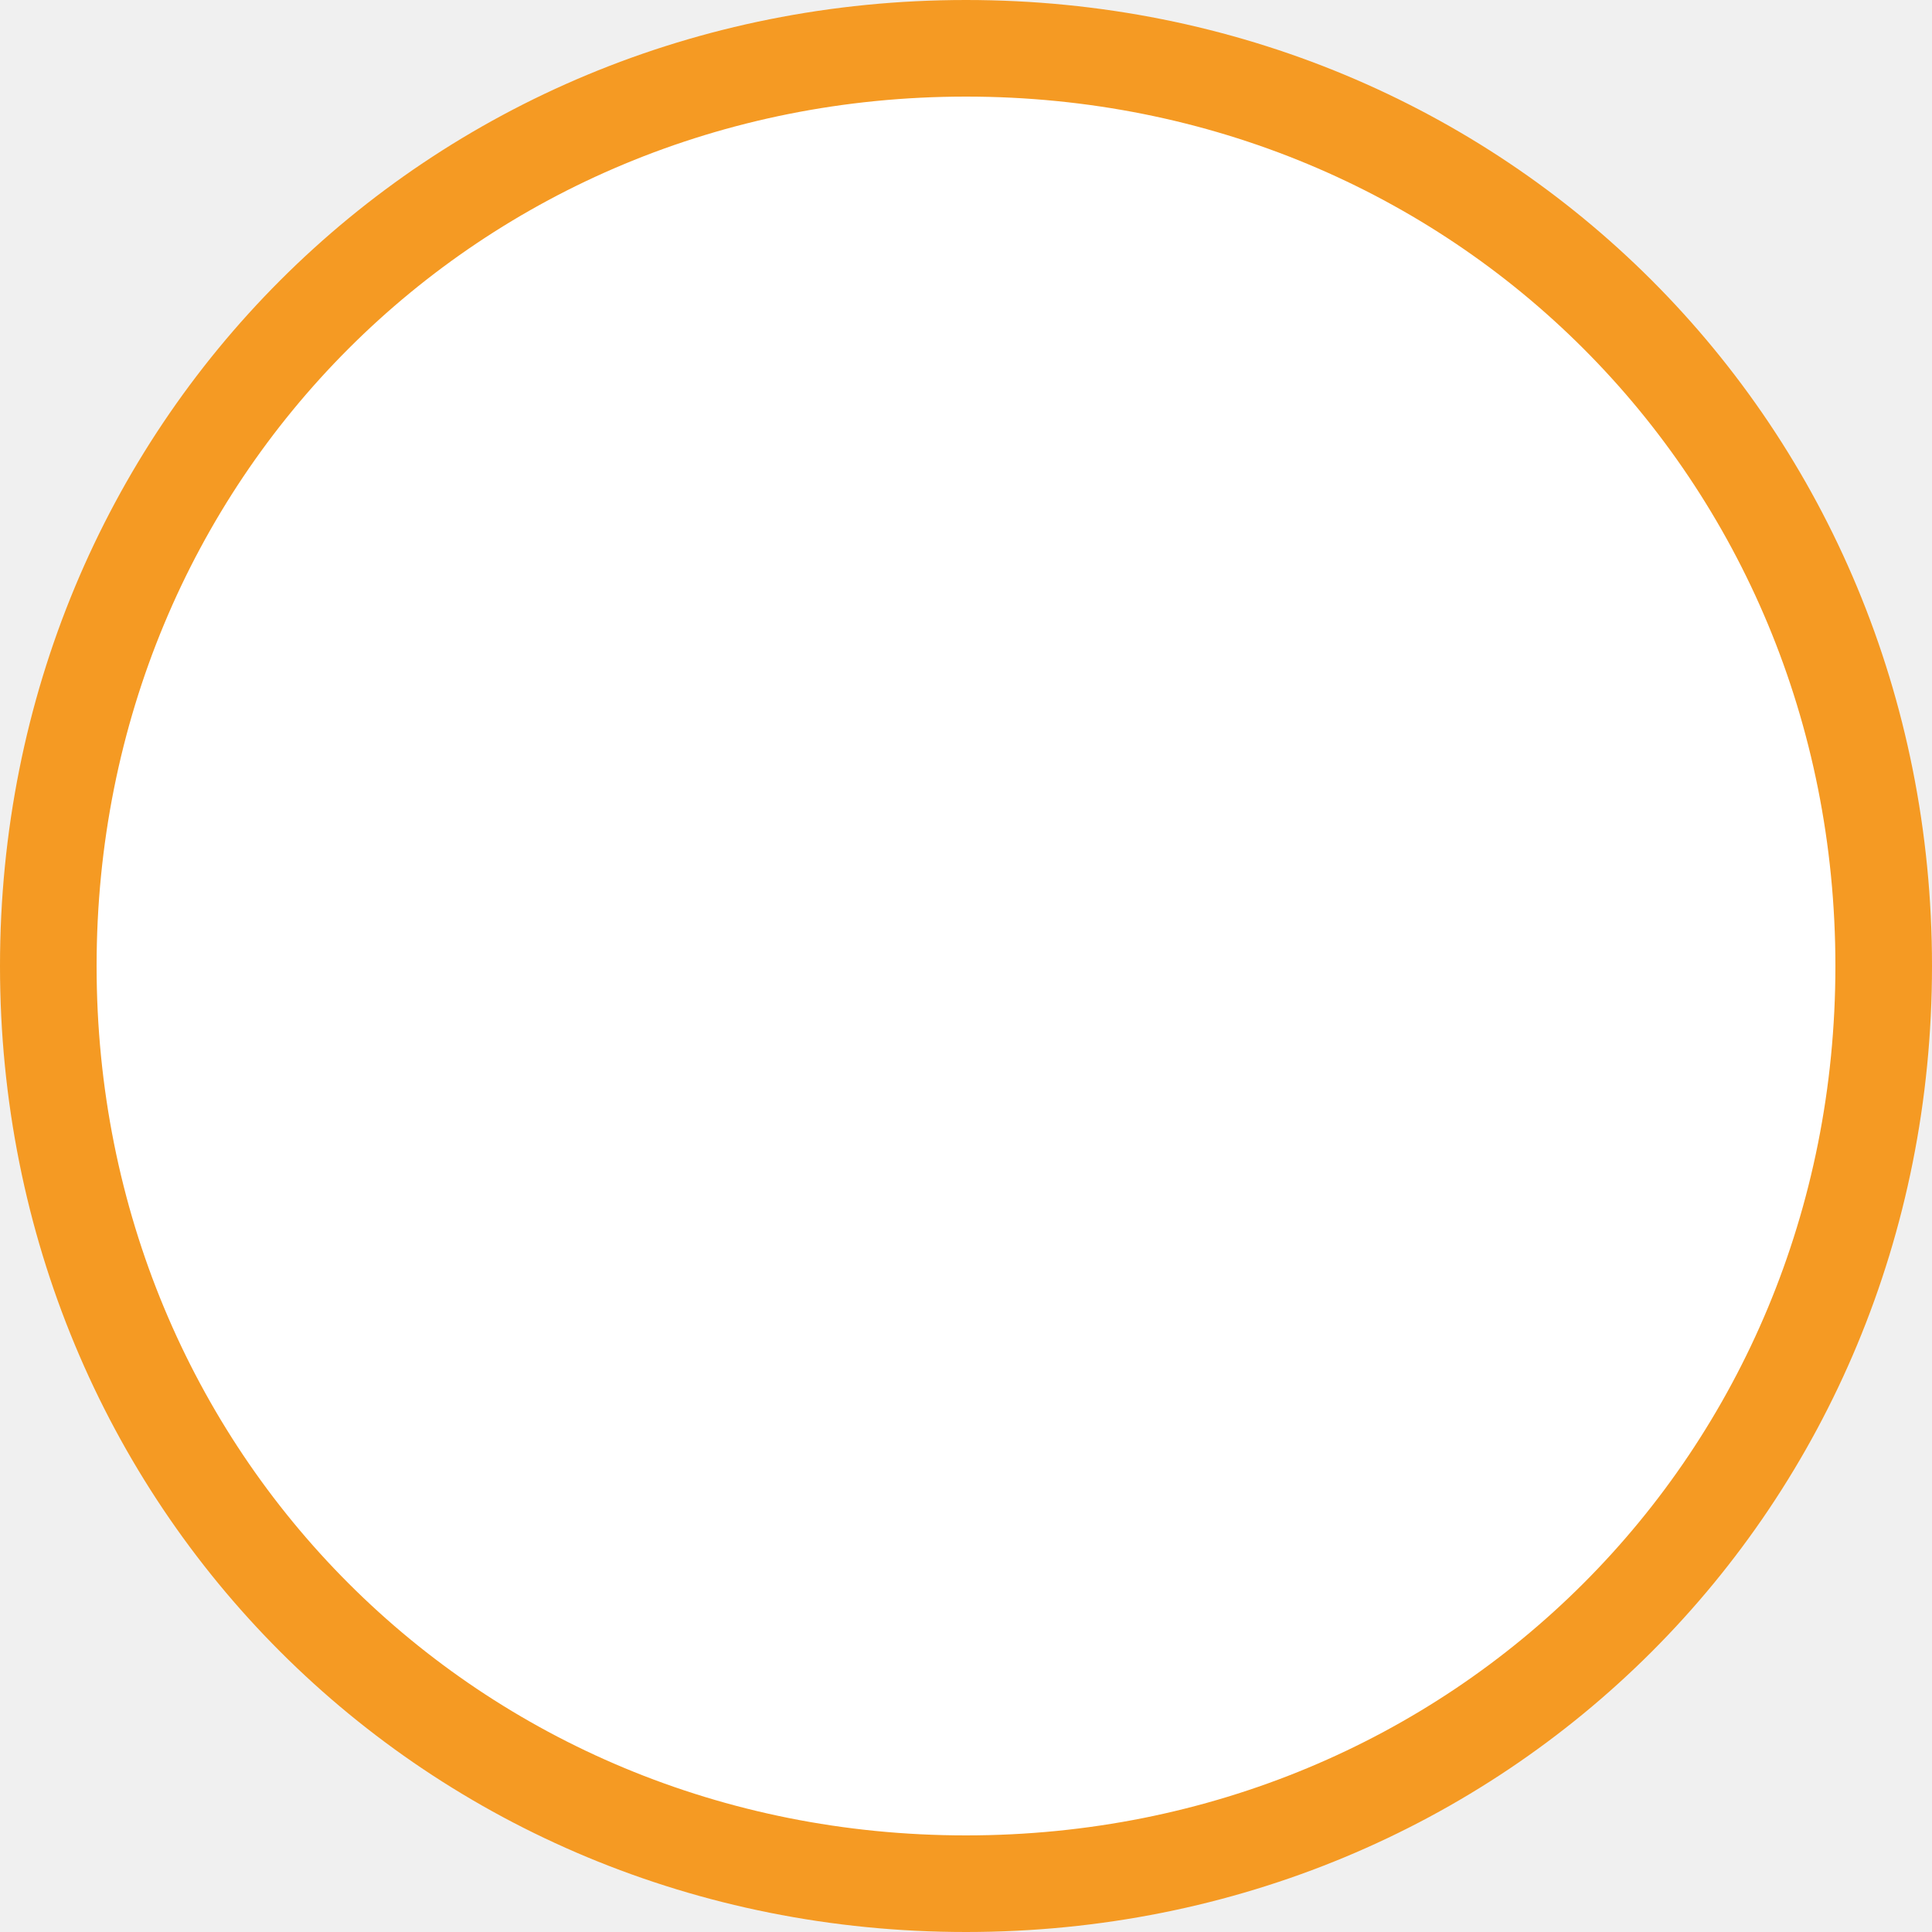
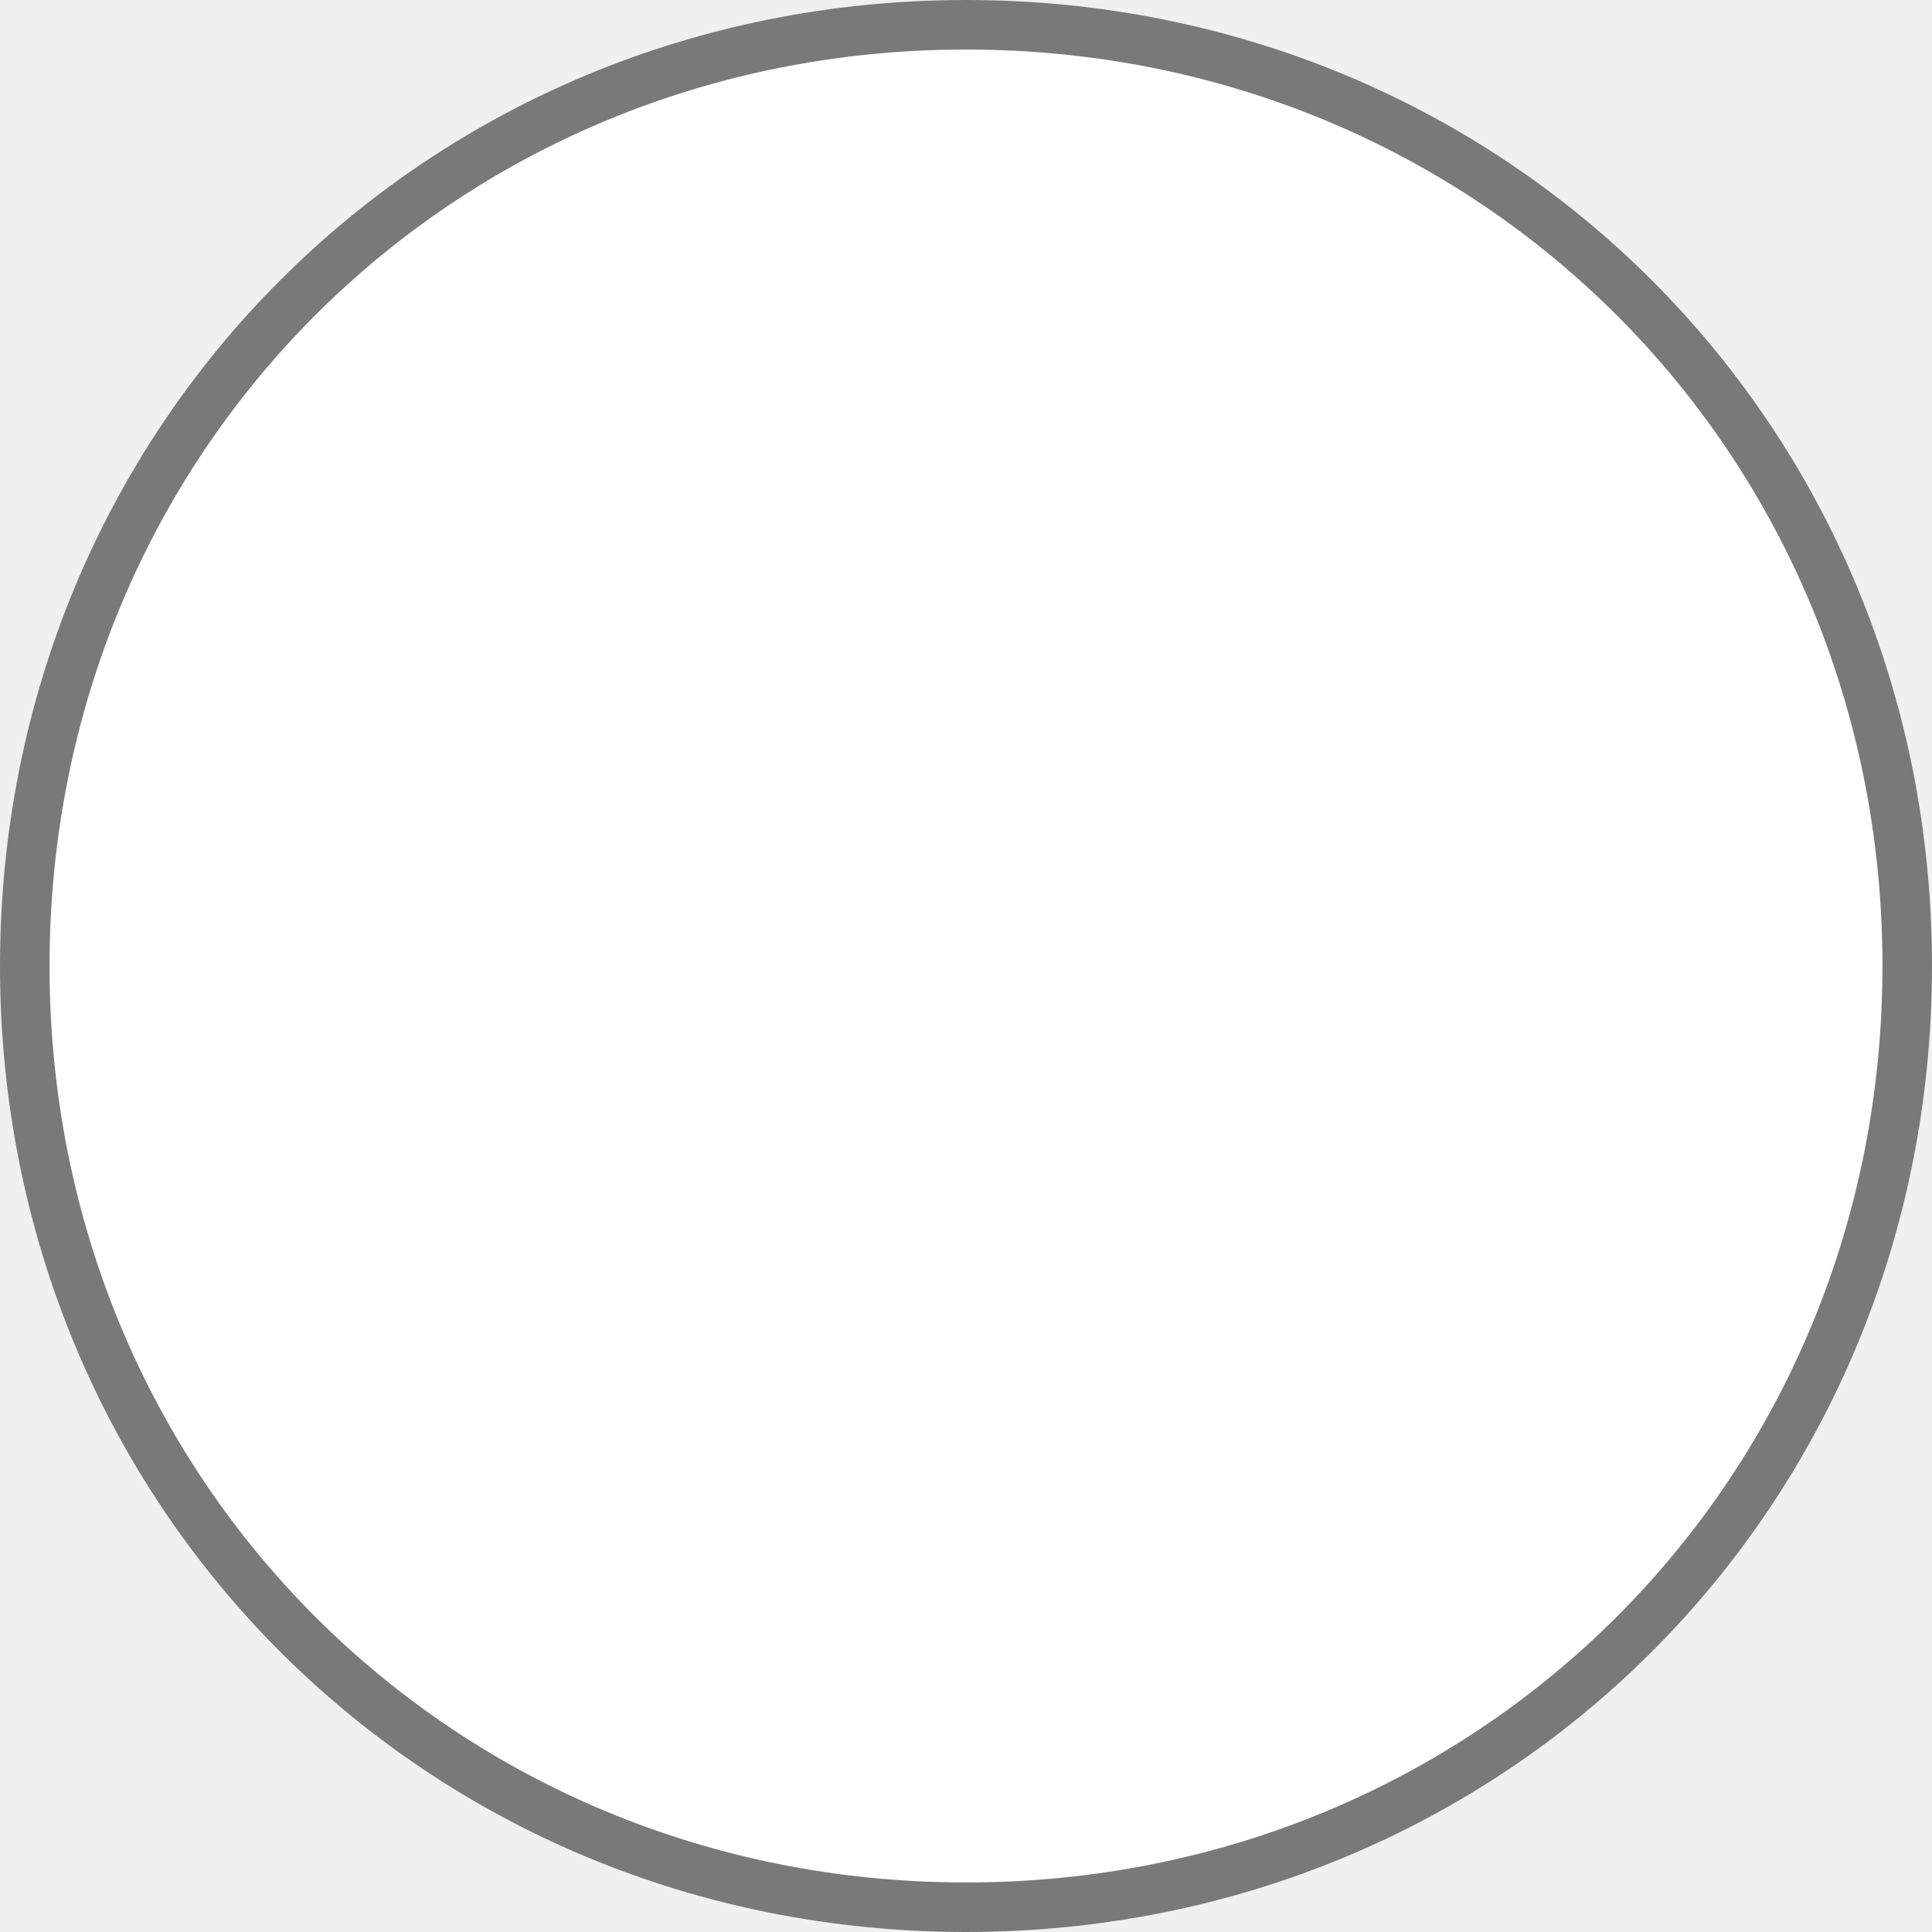
- <svg xmlns="http://www.w3.org/2000/svg" version="1.1" width="120px" height="120px">
-   <g transform="matrix(1 0 0 1 -30 -181 )">
-     <path d="M 90 186  C 120.8 186  145 210.2  145 241  C 145 271.8  120.8 296  90 296  C 59.2 296  35 271.8  35 241  C 35 210.2  59.2 186  90 186  Z " fill-rule="nonzero" fill="#ffffff" stroke="none" />
-     <path d="M 90 184  C 121.92 184  147 209.08  147 241  C 147 272.92  121.92 298  90 298  C 58.08 298  33 272.92  33 241  C 33 209.08  58.08 184  90 184  Z " stroke-width="6" stroke="#f59a23" fill="none" />
+ <svg xmlns="http://www.w3.org/2000/svg" version="1.1" width="39px" height="39px">
+   <g transform="matrix(1 0 0 1 -125 -31 )">
+     <path d="M 144.5 31  C 155.42 31  164 39.58  164 50.5  C 164 61.42  155.42 70  144.5 70  C 133.58 70  125 61.42  125 50.5  C 125 39.58  133.58 31  144.5 31  Z " fill-rule="nonzero" fill="#ffffff" stroke="none" />
+     <path d="M 144.5 31.5  C 155.14 31.5  163.5 39.86  163.5 50.5  C 163.5 61.14  155.14 69.5  144.5 69.5  C 133.86 69.5  125.5 61.14  125.5 50.5  C 125.5 39.86  133.86 31.5  144.5 31.5  Z " stroke-width="1" stroke="#797979" fill="none" />
  </g>
</svg>
